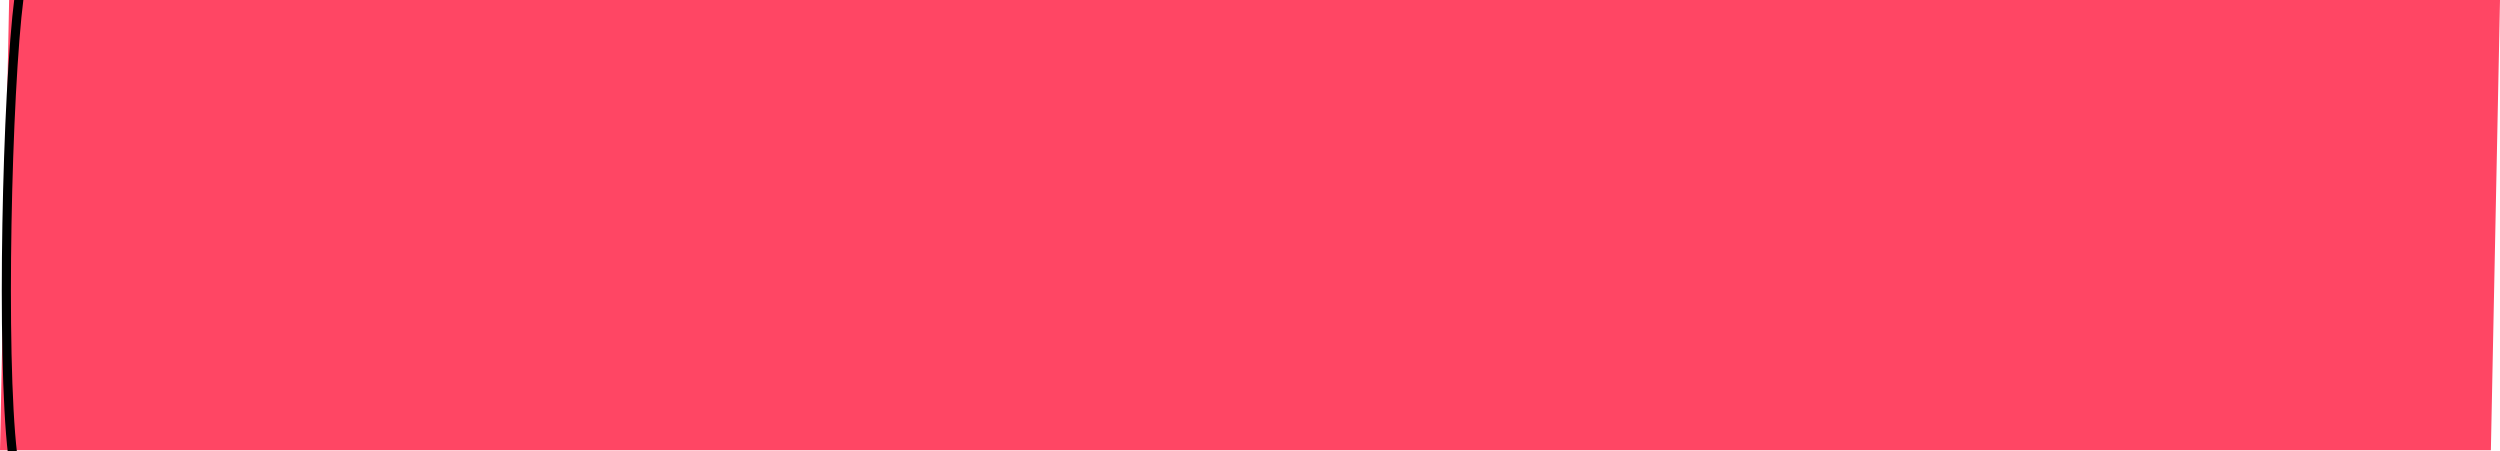
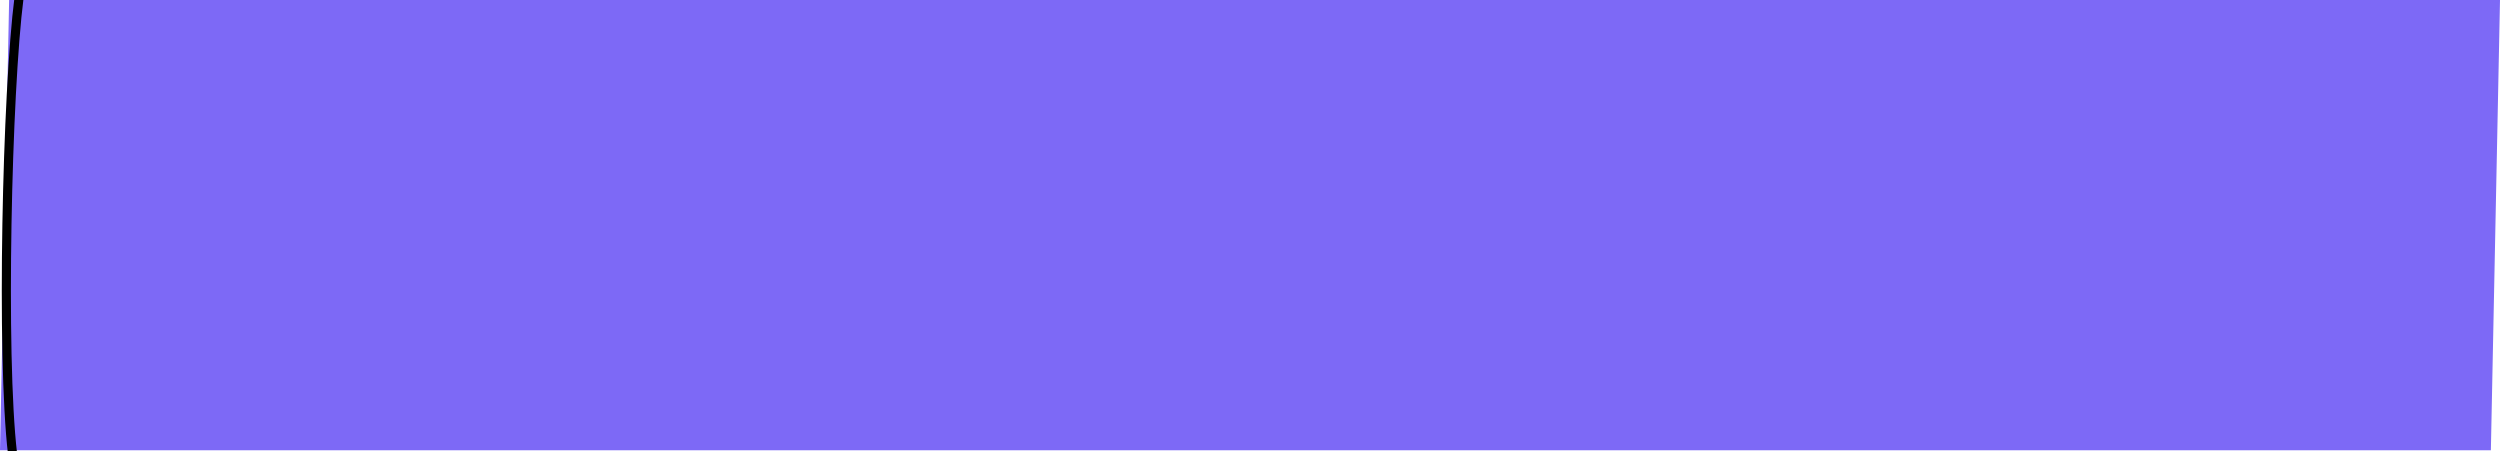
<svg xmlns="http://www.w3.org/2000/svg" id="e48a8fbe-1756-4387-85cb-a9856b71def4" data-name="Layer 1" viewBox="0 0 548.05 98.71">
-   <polygon points="546.05 98.71 0 98.71 2 0 548.05 0 546.05 98.71" style="fill:#ff4664" />
+   <polygon points="546.05 98.71 0 98.71 2 0 548.05 0 546.05 98.71" style="fill:#7d69f6" />
  <path d="M2.75,99.49C.22,78,1.53,20,4.18-.58" style="fill:none;stroke:#000;stroke-miterlimit:10;stroke-width:2px" />
</svg>
